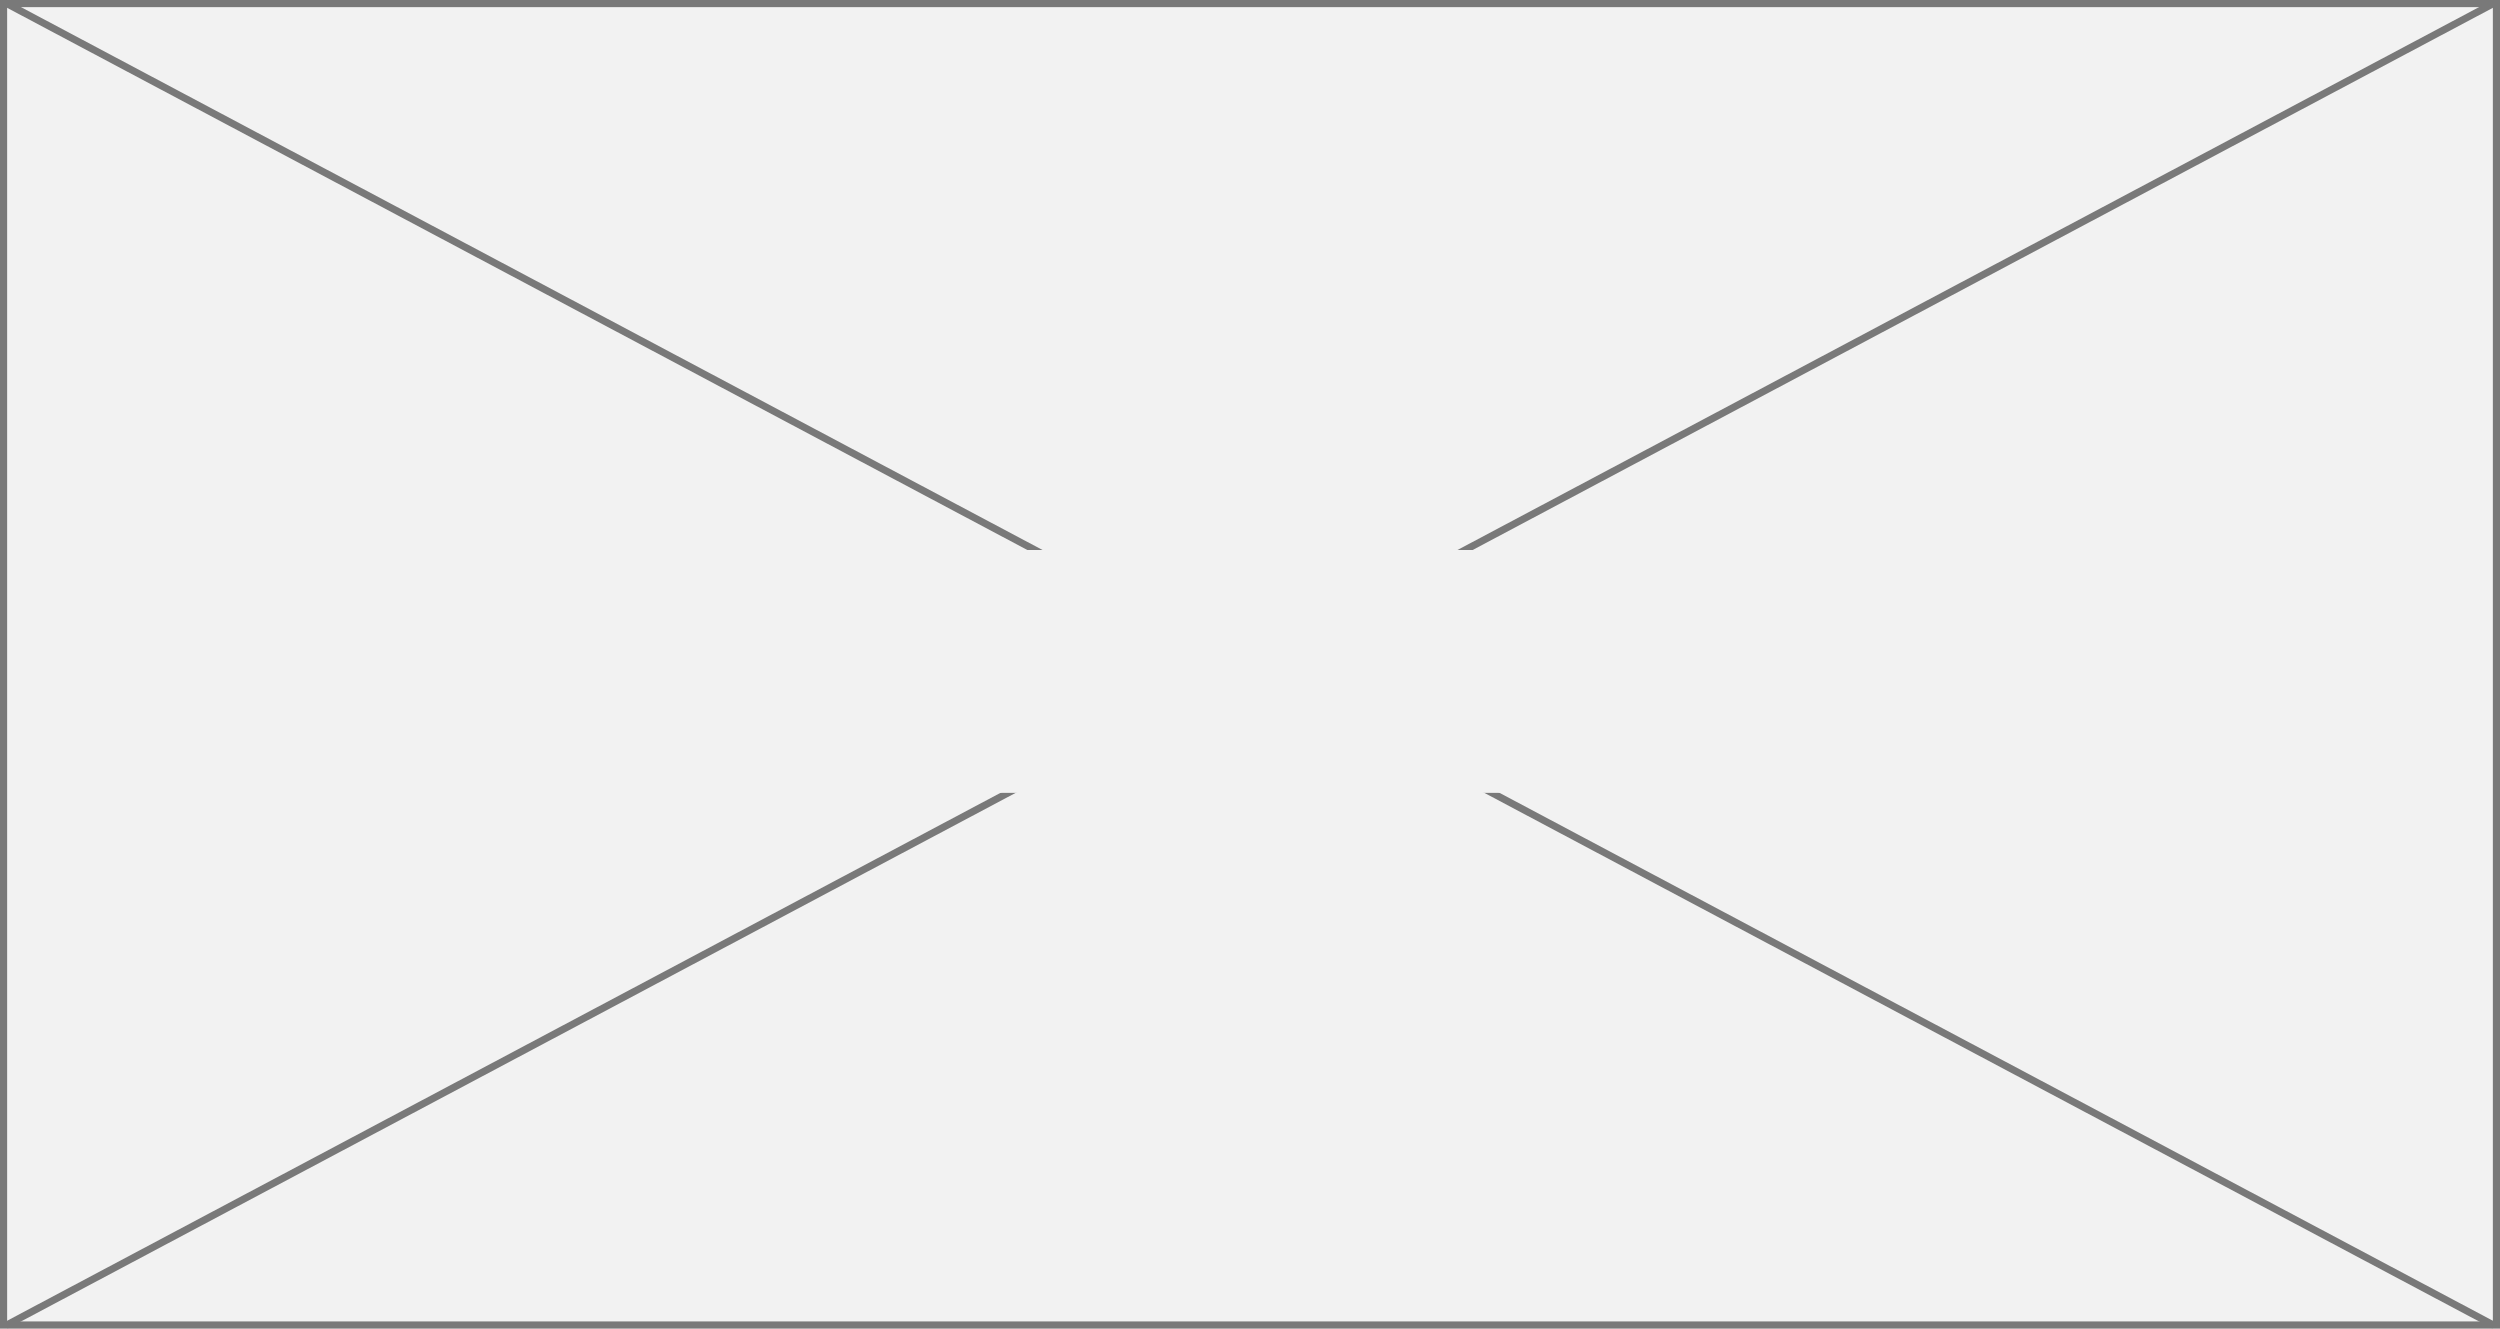
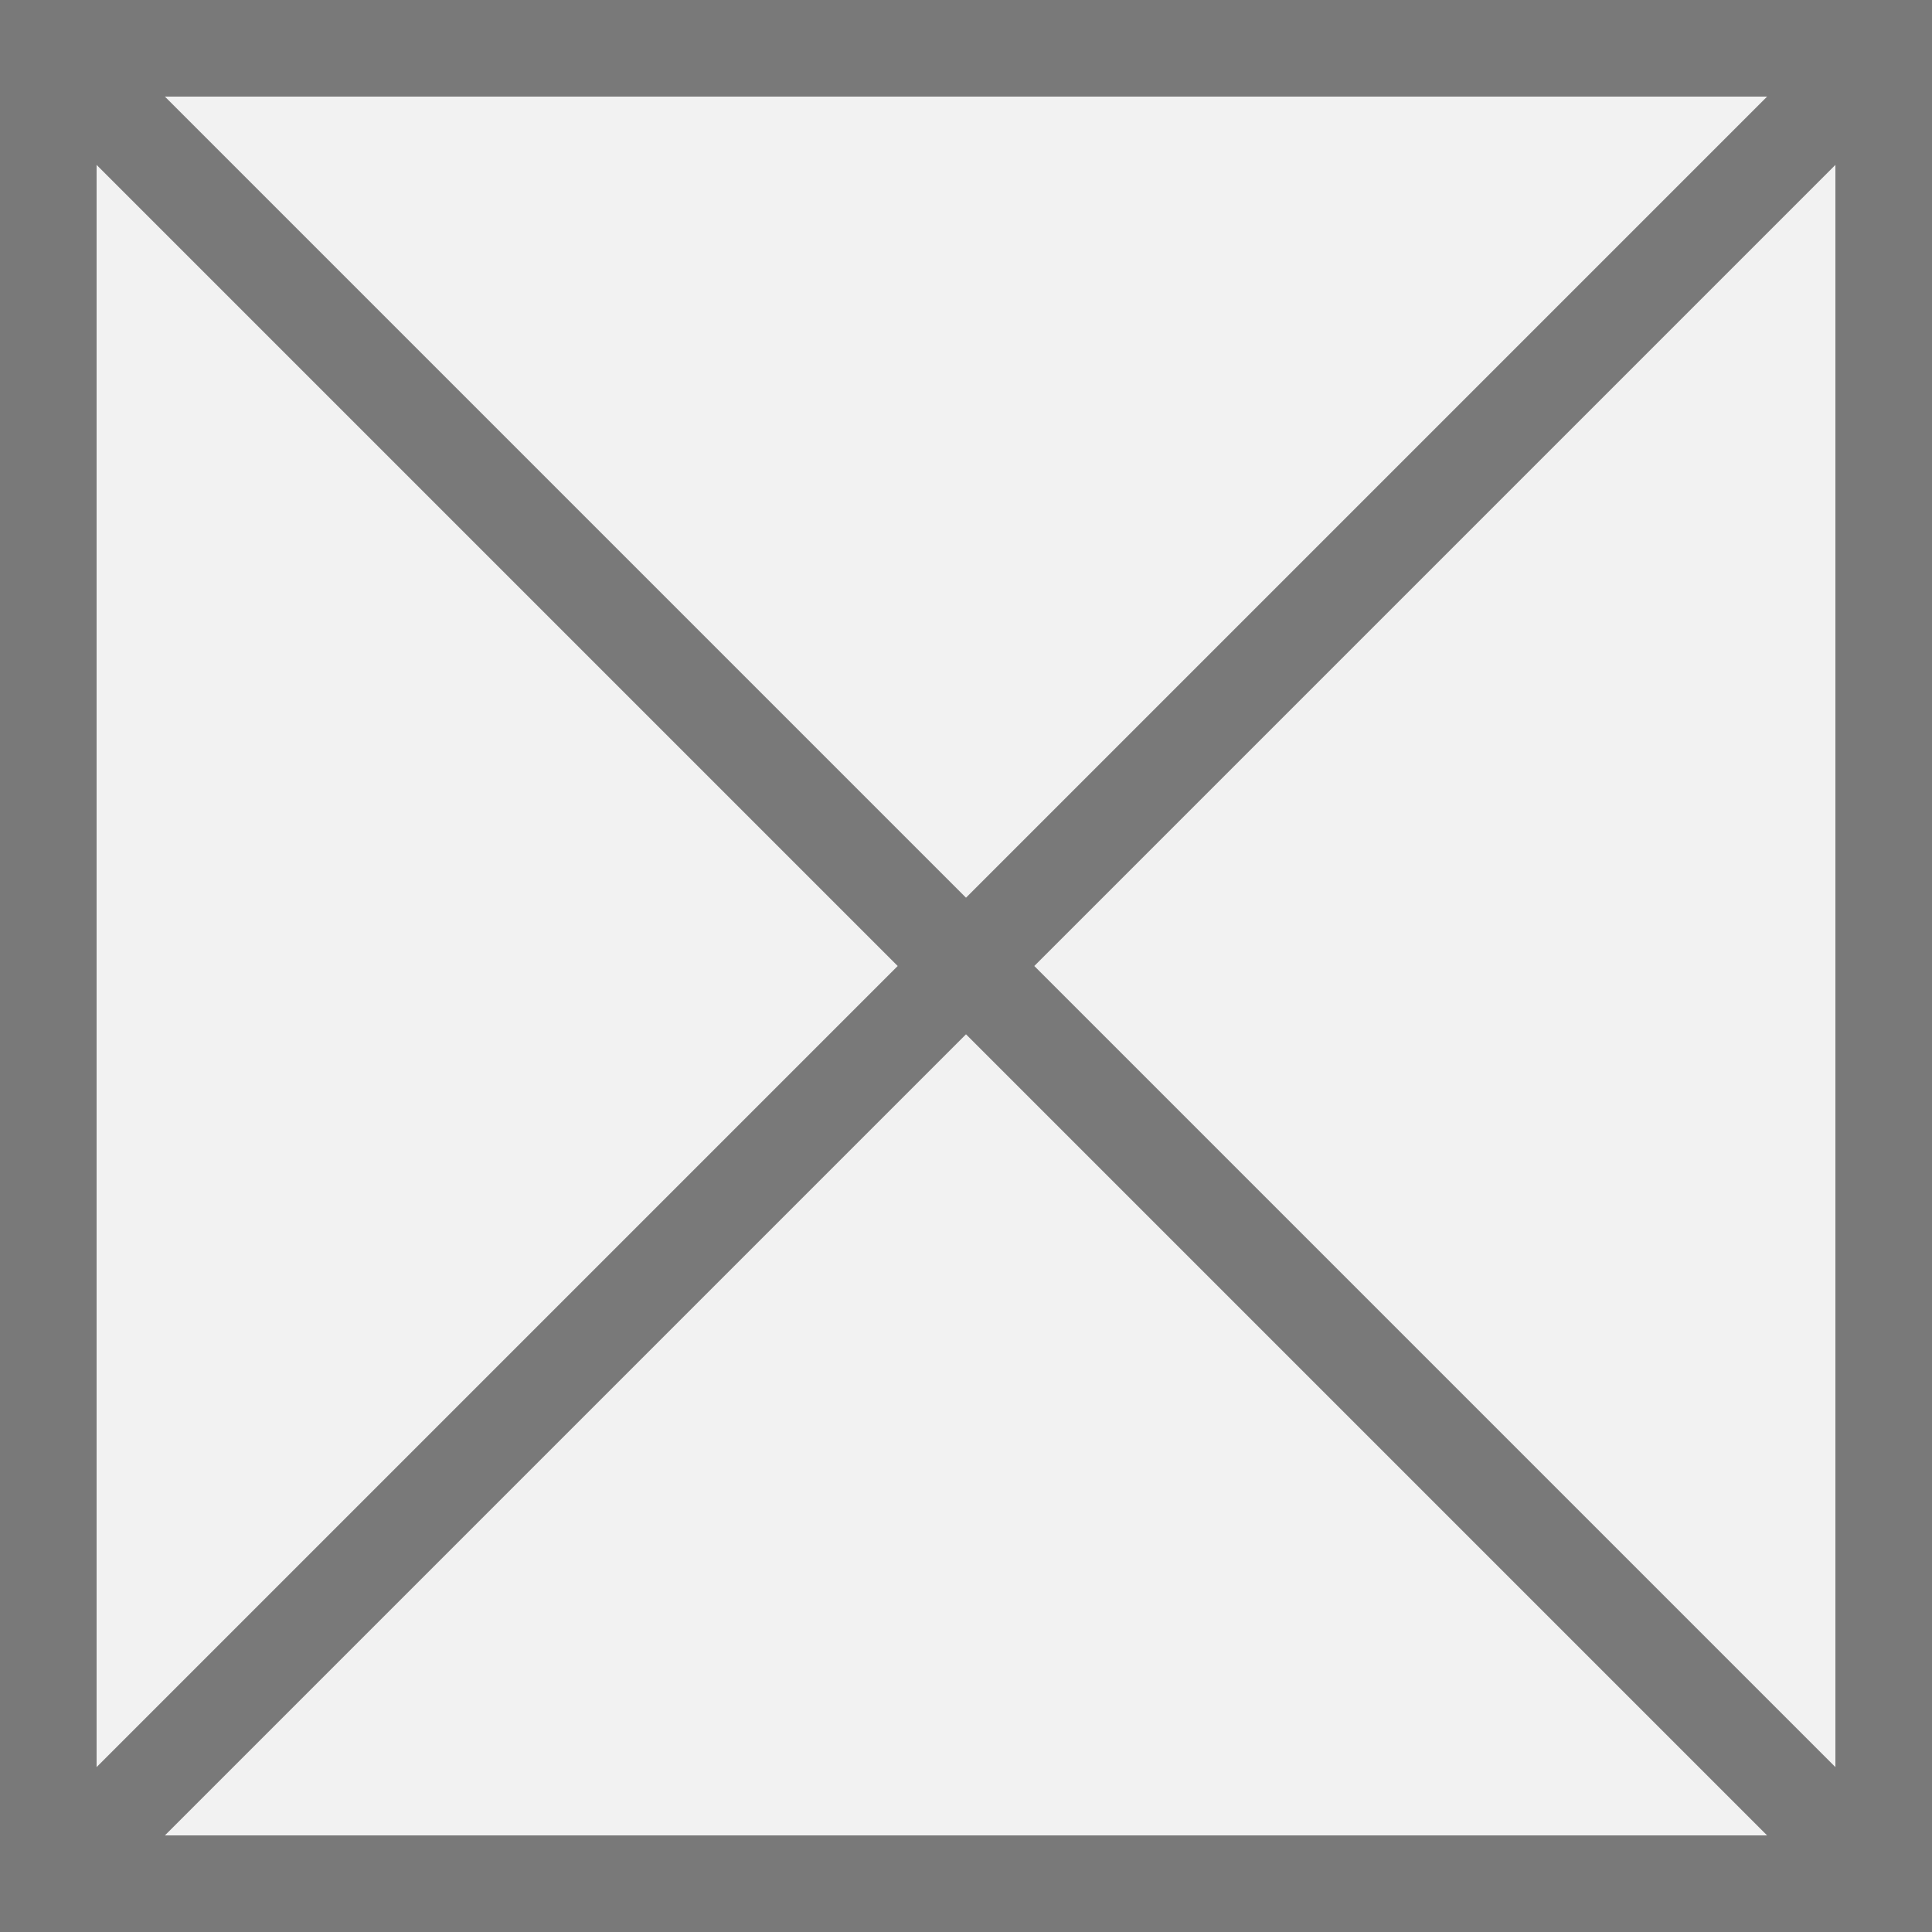
- <svg xmlns="http://www.w3.org/2000/svg" version="1.1" width="350px" height="186px">
-   <defs>
-     <mask fill="white" id="clip149">
-       <path d="M 359 98  L 709 98  L 709 132  L 359 132  Z M 358 21  L 708 21  L 708 207  L 358 207  Z " fill-rule="evenodd" />
-     </mask>
-   </defs>
-   <g transform="matrix(1 0 0 1 -358 -21 )">
-     <path d="M 358.5 21.5  L 707.5 21.5  L 707.5 206.5  L 358.5 206.5  L 358.5 21.5  Z " fill-rule="nonzero" fill="#f2f2f2" stroke="none" />
-     <path d="M 358.5 21.5  L 707.5 21.5  L 707.5 206.5  L 358.5 206.5  L 358.5 21.5  Z " stroke-width="1" stroke="#797979" fill="none" />
-     <path d="M 358.831 21.442  L 707.169 206.558  M 707.169 21.442  L 358.831 206.558  " stroke-width="1" stroke="#797979" fill="none" mask="url(#clip149)" />
+ <svg xmlns="http://www.w3.org/2000/svg" version="1.1" width="20px" height="20px">
+   <g transform="matrix(1 0 0 1 -8 -215 )">
+     <path d="M 8.5 215.5  L 27.5 215.5  L 27.5 234.5  L 8.5 234.5  L 8.5 215.5  Z " fill-rule="nonzero" fill="#f2f2f2" stroke="none" />
+     <path d="M 8.5 215.5  L 27.5 215.5  L 27.5 234.5  L 8.5 234.5  L 8.5 215.5  Z " stroke-width="1" stroke="#797979" fill="none" />
+     <path d="M 8.354 215.354  L 27.646 234.646  M 27.646 215.354  L 8.354 234.646  " stroke-width="1" stroke="#797979" fill="none" />
  </g>
</svg>
